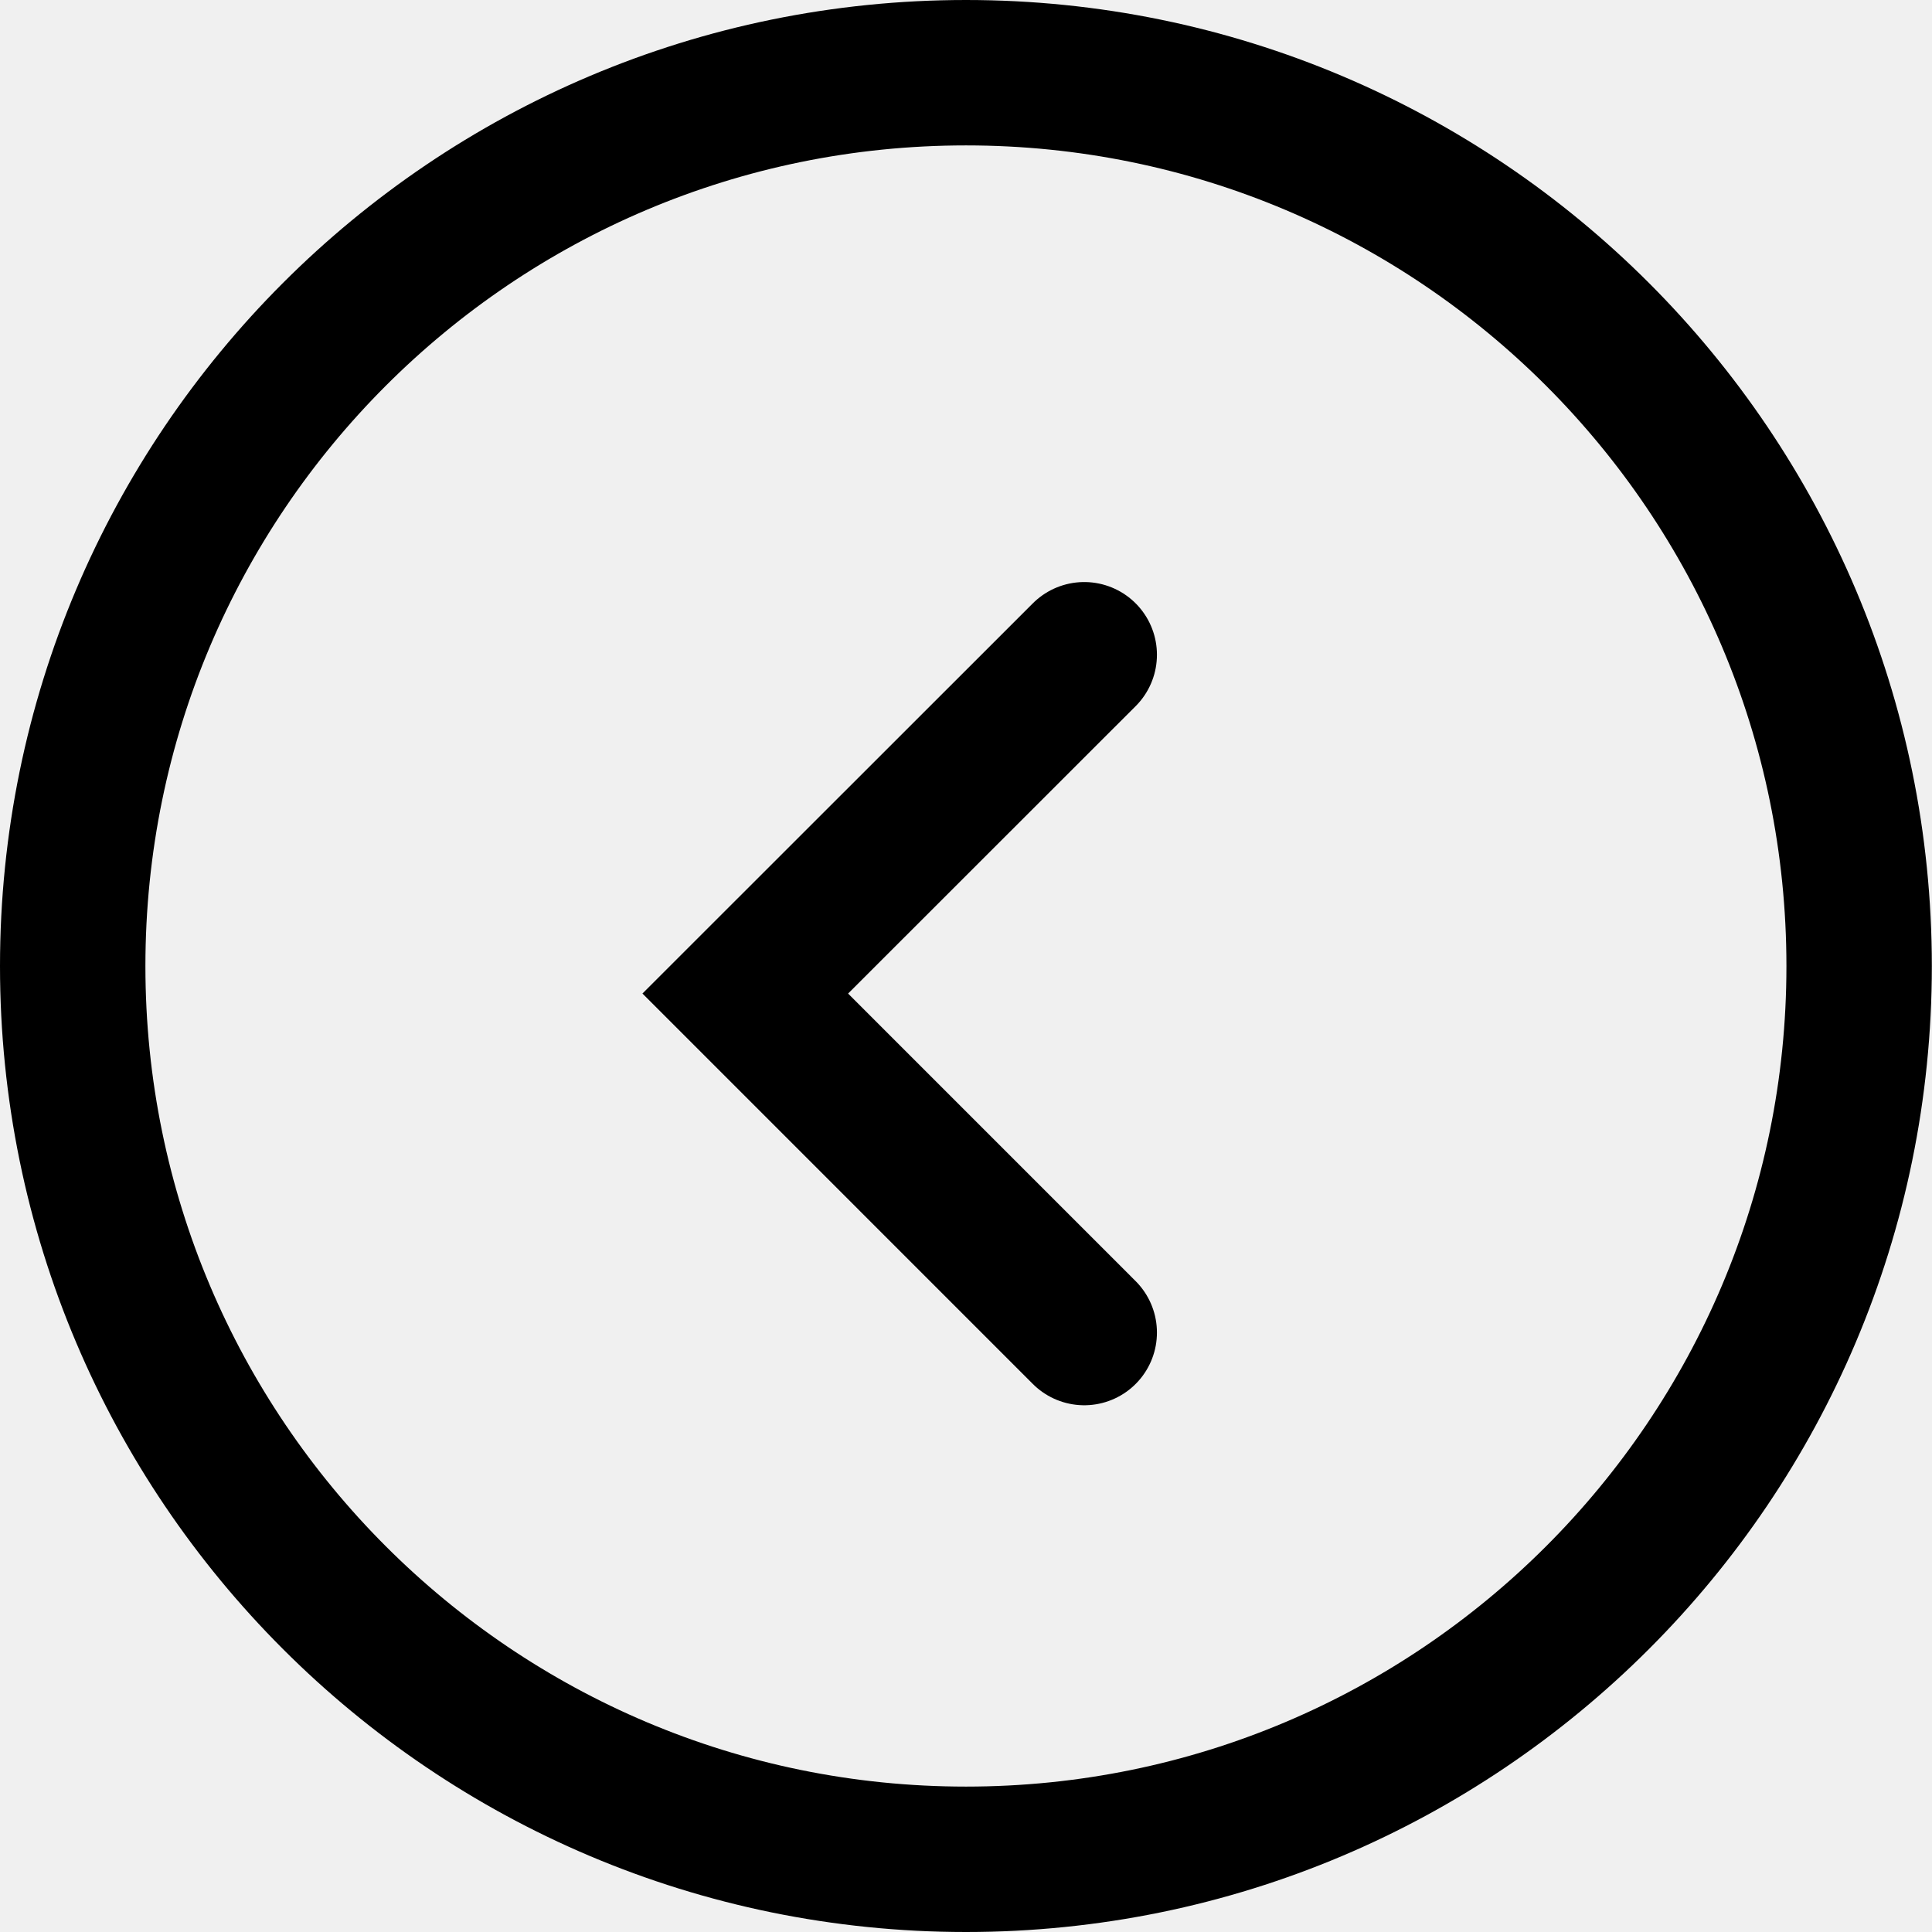
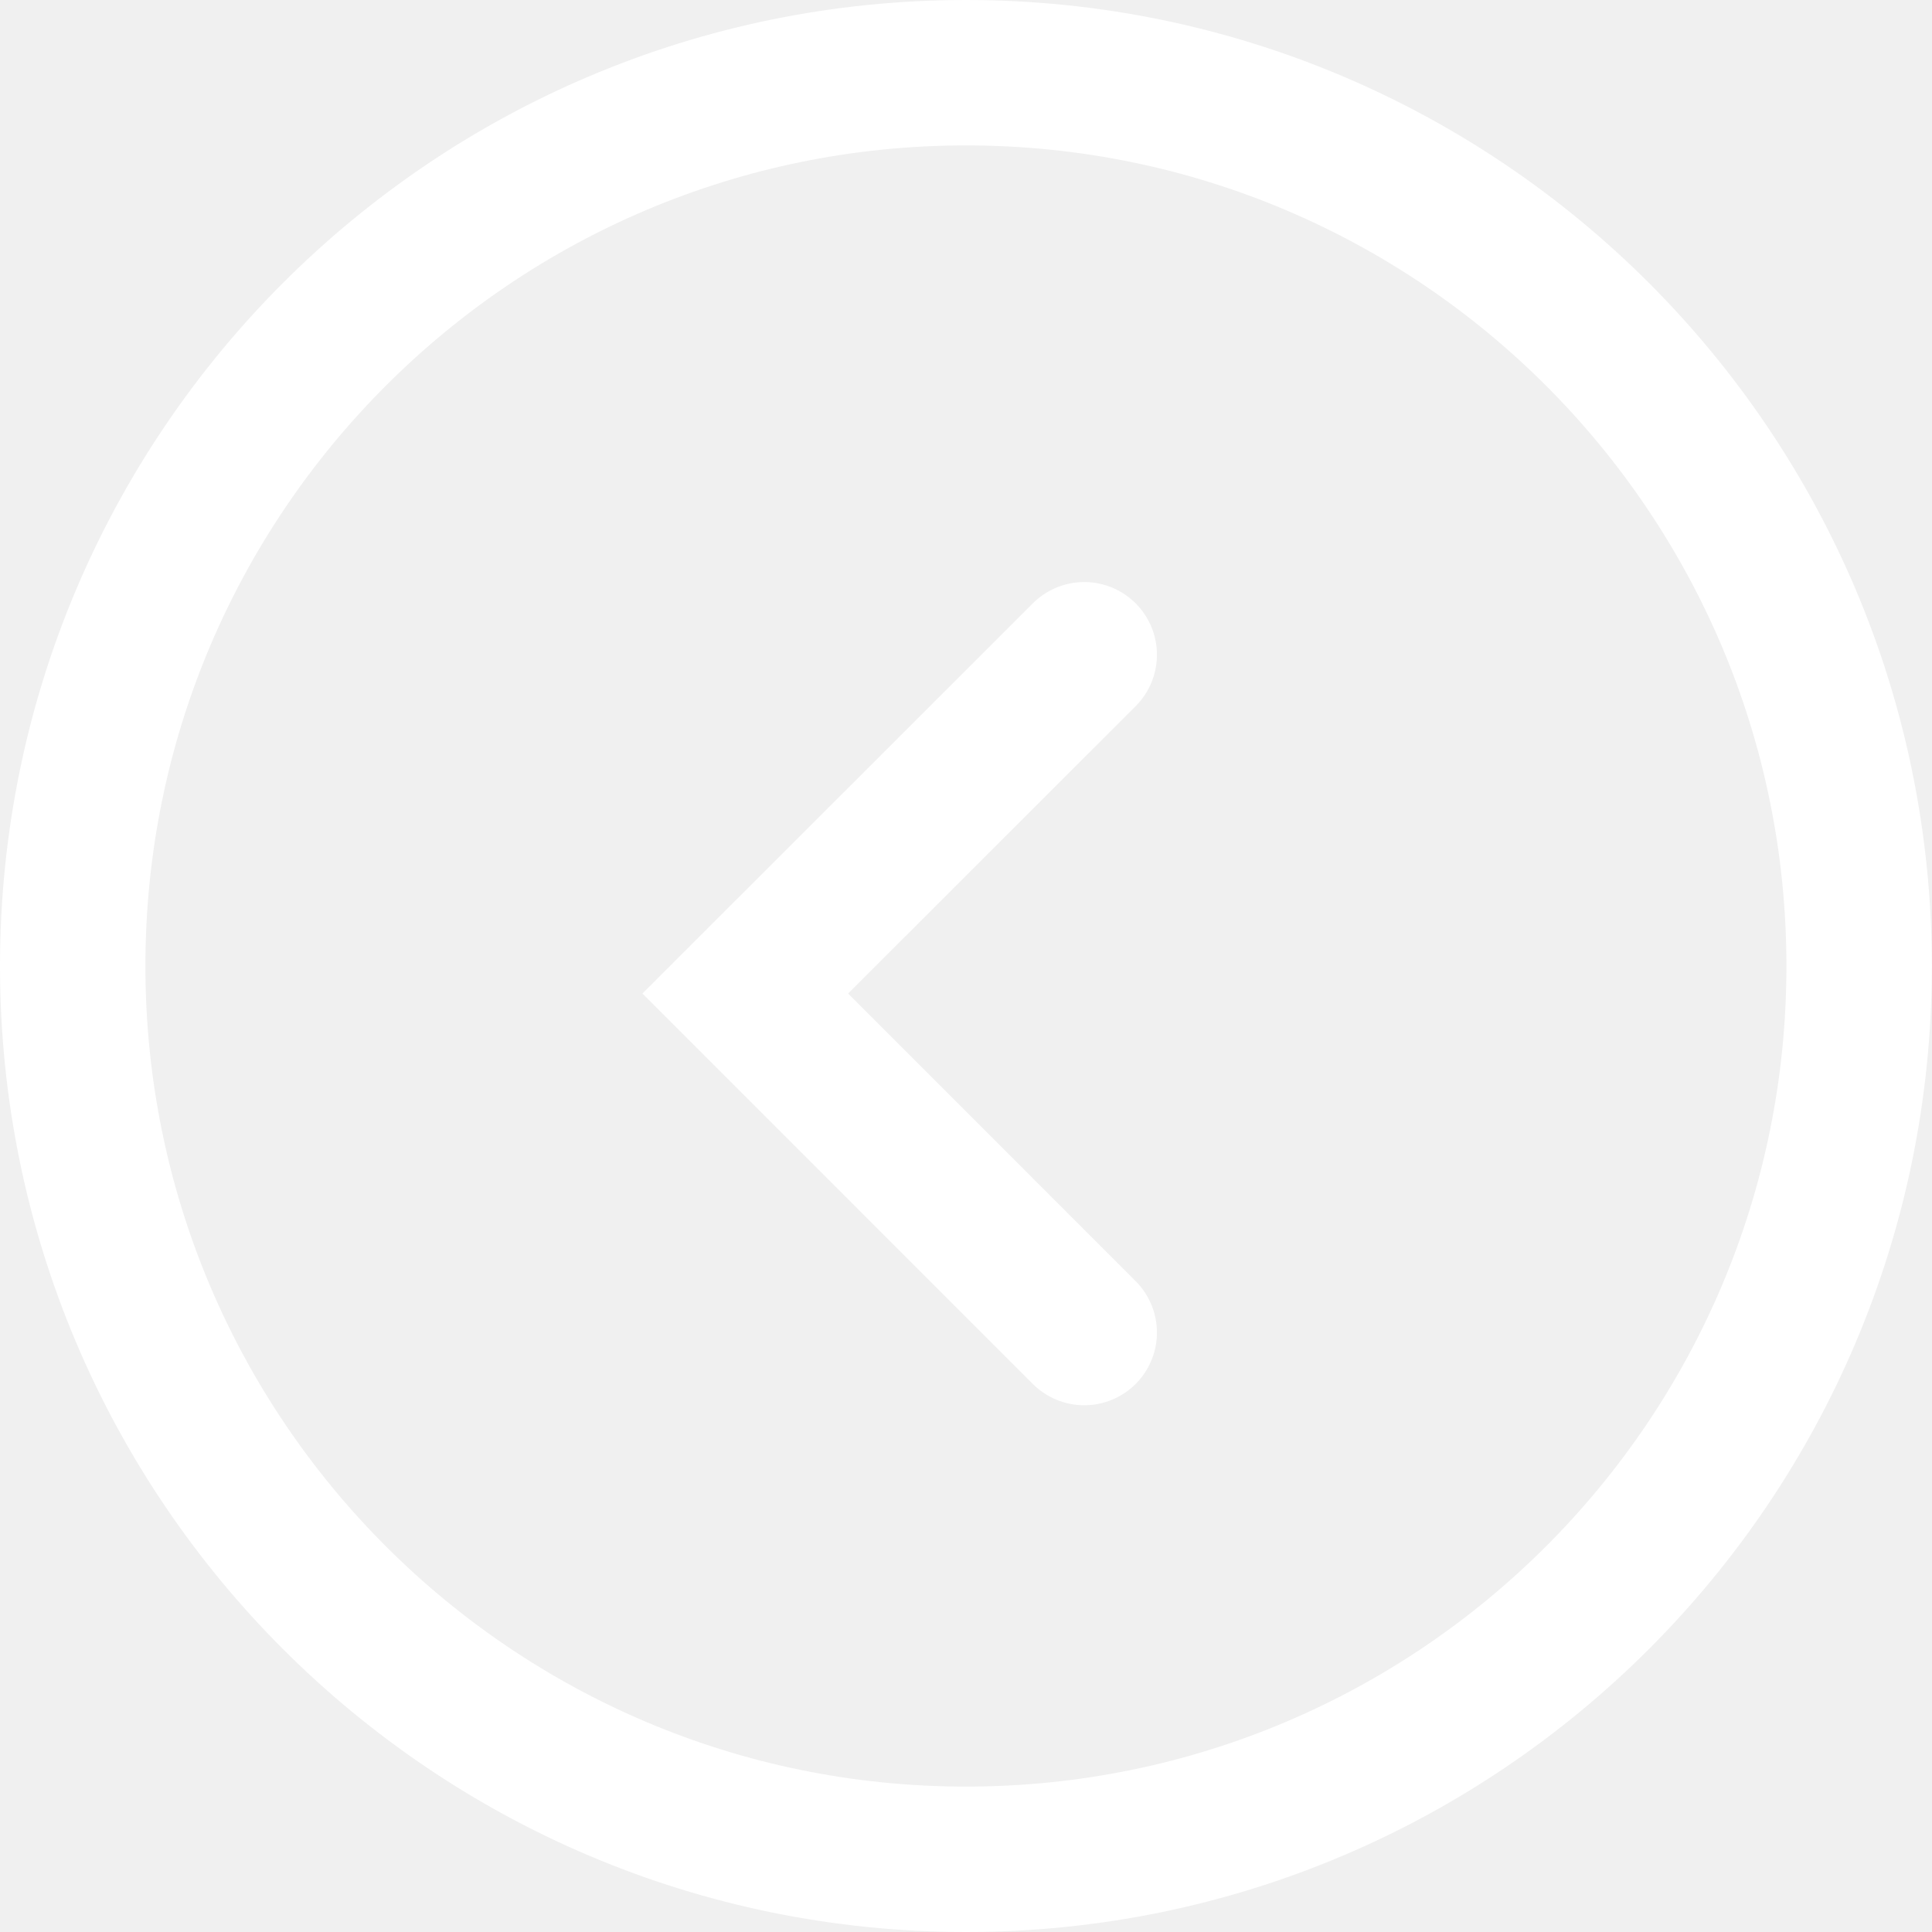
<svg xmlns="http://www.w3.org/2000/svg" version="1.1" id="Icon" width="46.5" height="46.504" viewBox="0 0 46.5 46.504" overflow="visible" enable-background="new 0 0 46.5 46.504" xml:space="preserve">
-   <path fill="none" stroke="#000000" stroke-width="3.5" d="M23.252,44.754c-11.875,0-21.502-9.629-21.502-21.5  c0-11.875,9.627-21.504,21.502-21.504S44.75,11.379,44.75,23.254C44.75,35.125,35.127,44.754,23.252,44.754z" />
-   <polyline fill="none" stroke="#000000" stroke-width="3.5" stroke-linecap="round" points="26.098,32.075 17.939,23.915   26.098,15.76 " />
+   <path fill="none" stroke="#FFFFFF" stroke-width="3.5" d="M23.252,44.754c-11.875,0-21.502-9.629-21.502-21.5  c0-11.875,9.627-21.504,21.502-21.504S44.75,11.379,44.75,23.254C44.75,35.125,35.127,44.754,23.252,44.754z" />
+   <polyline fill="none" stroke="#FFFFFF" stroke-width="3.5" stroke-linecap="round" points="26.098,32.075 17.939,23.915   26.098,15.76 " />
</svg>
